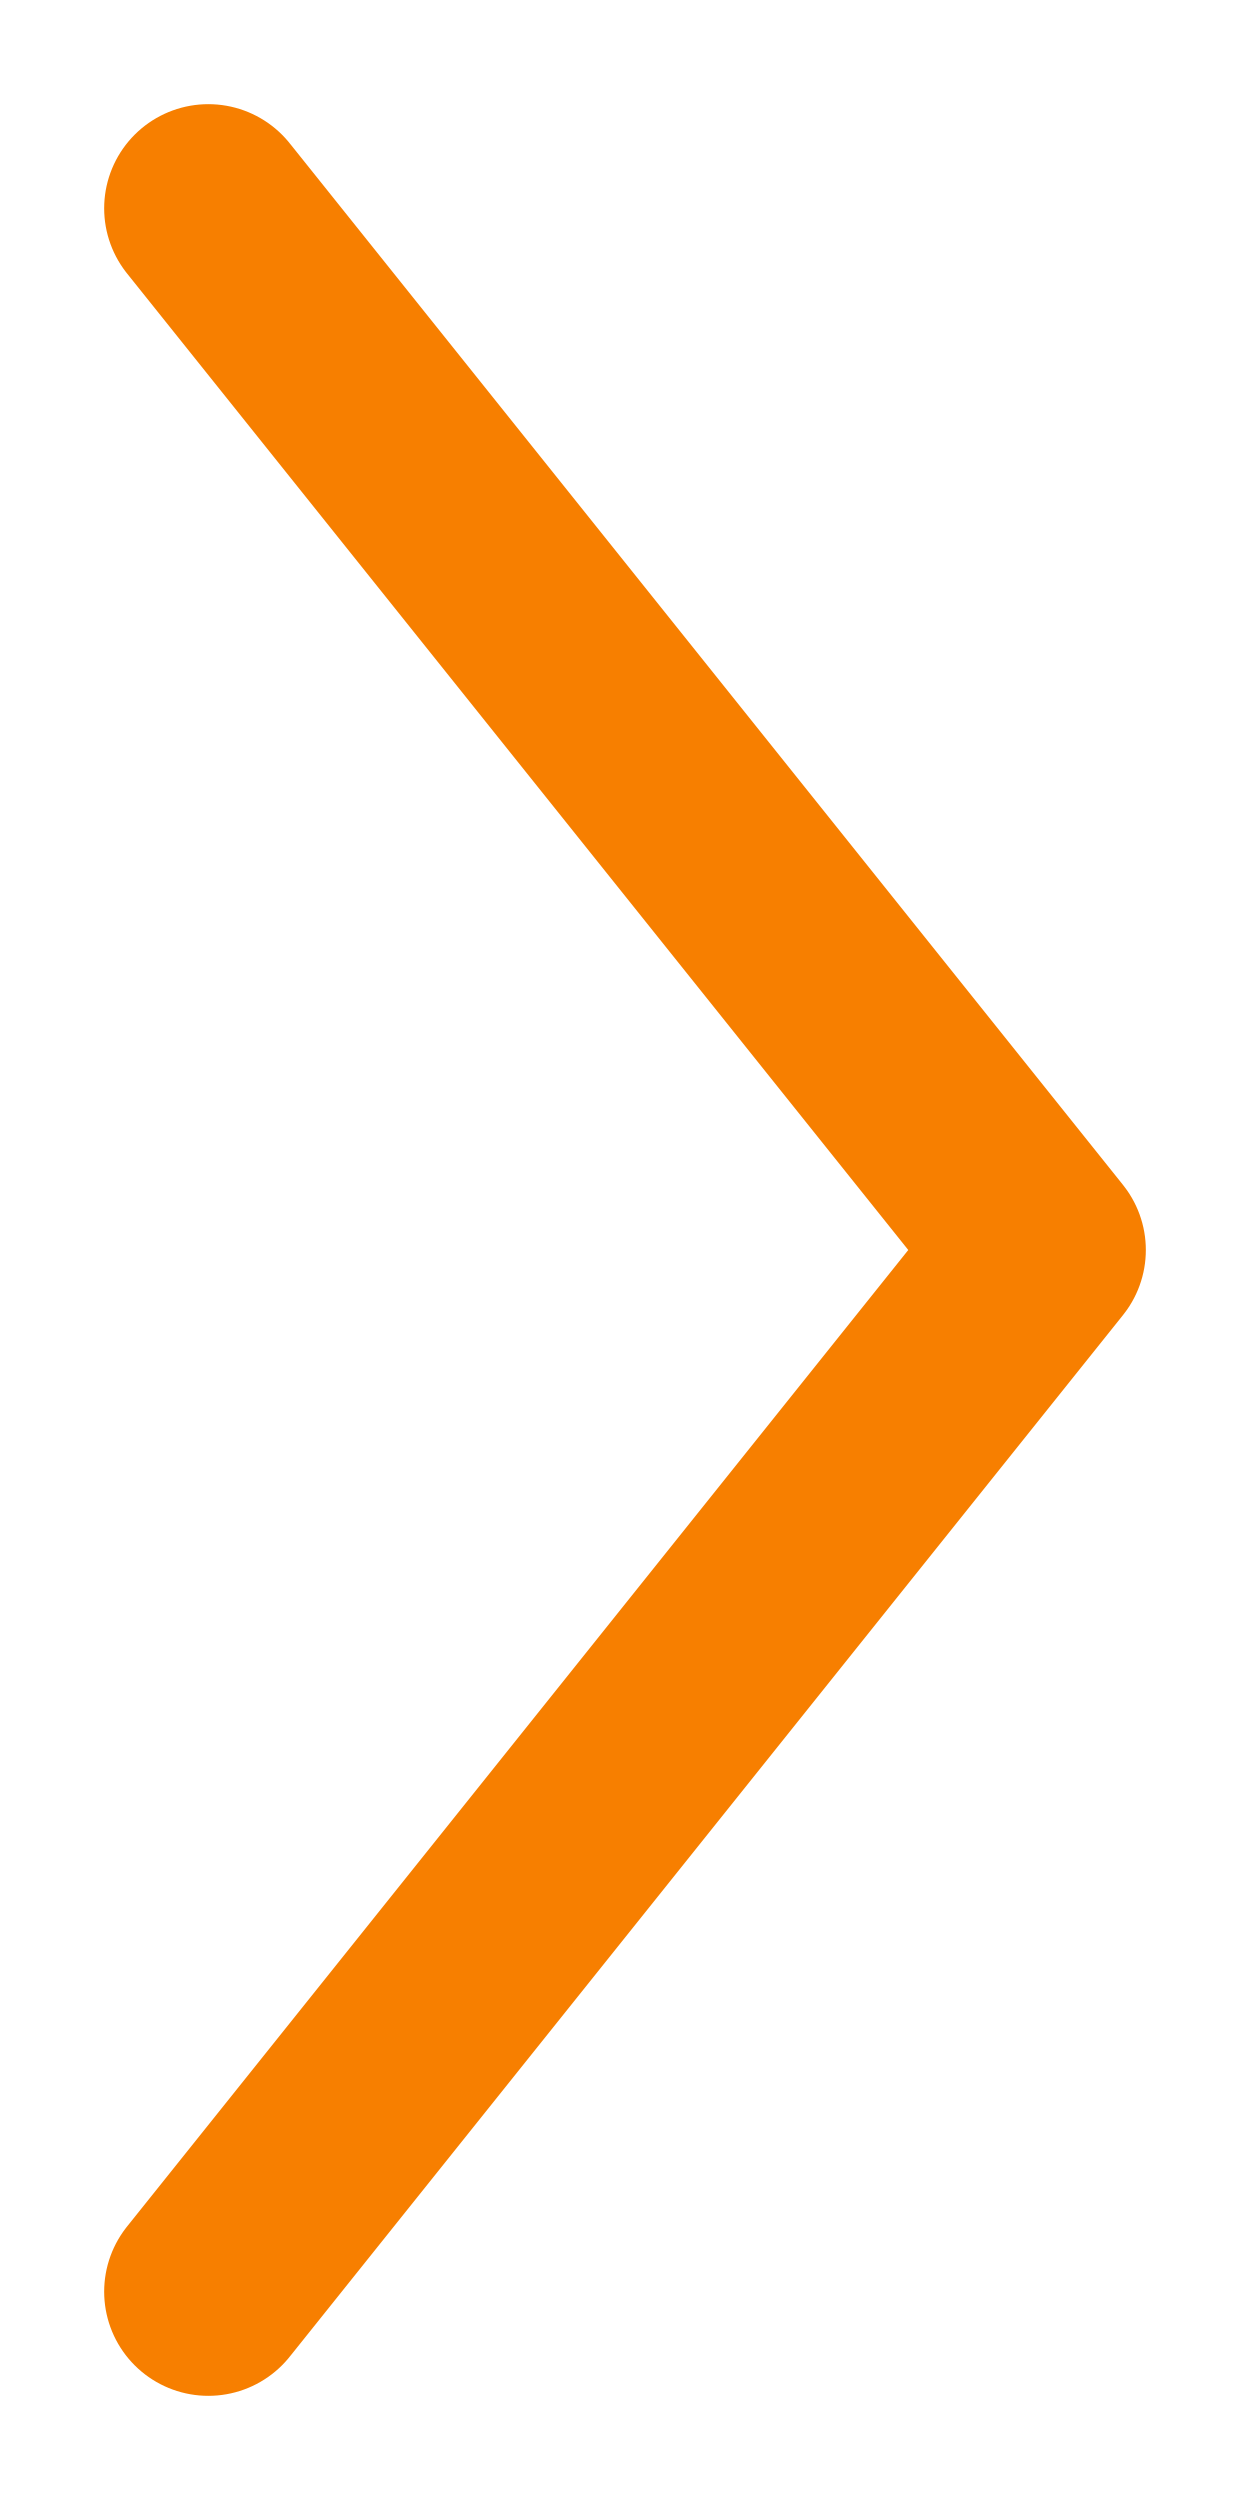
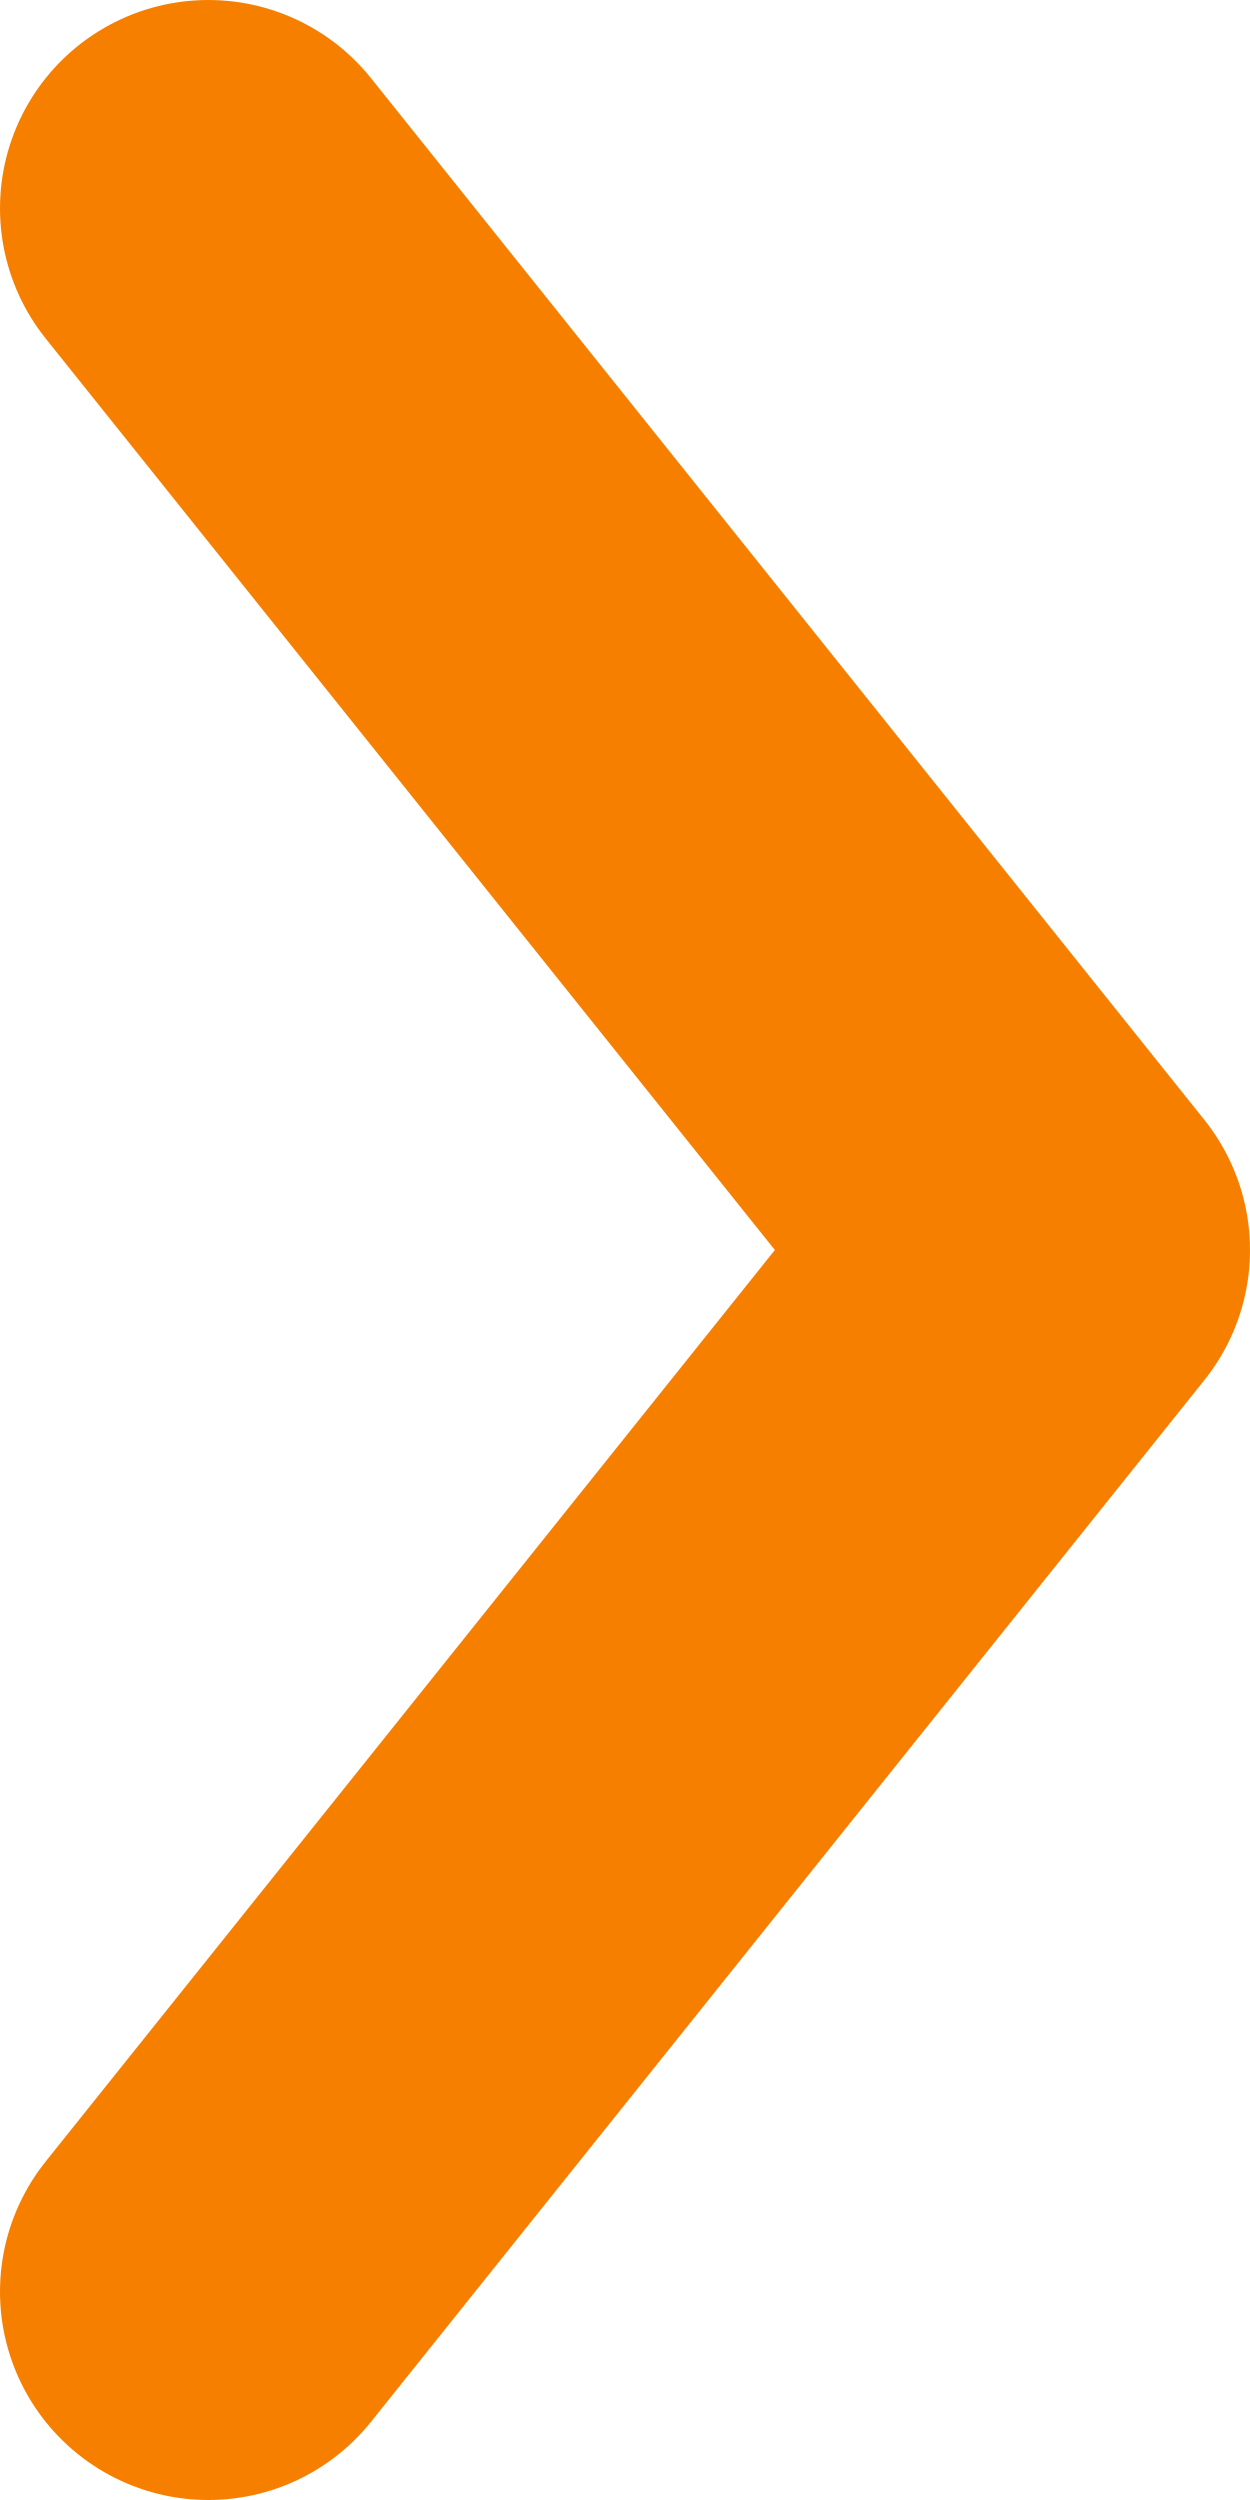
<svg xmlns="http://www.w3.org/2000/svg" width="6px" height="12px" viewBox="0 0 6 12" version="1.1">
  <g id="Symbols" stroke="none" stroke-width="1" fill="none" fill-rule="evenodd" stroke-linecap="round" stroke-linejoin="round">
-     <g id="Text-Link-Lg-&gt;" transform="translate(-113, -8)" stroke="#F77F00" stroke-width="1">
+     <g id="Text-Link-Lg-&gt;" transform="translate(-113, -8)" stroke="#F77F00" stroke-width="2">
      <g transform="translate(0.5, 0)" id="Link-Arrow-Right">
        <polyline points="113.5 9 117.5 14 113.5 19" />
      </g>
    </g>
  </g>
</svg>
